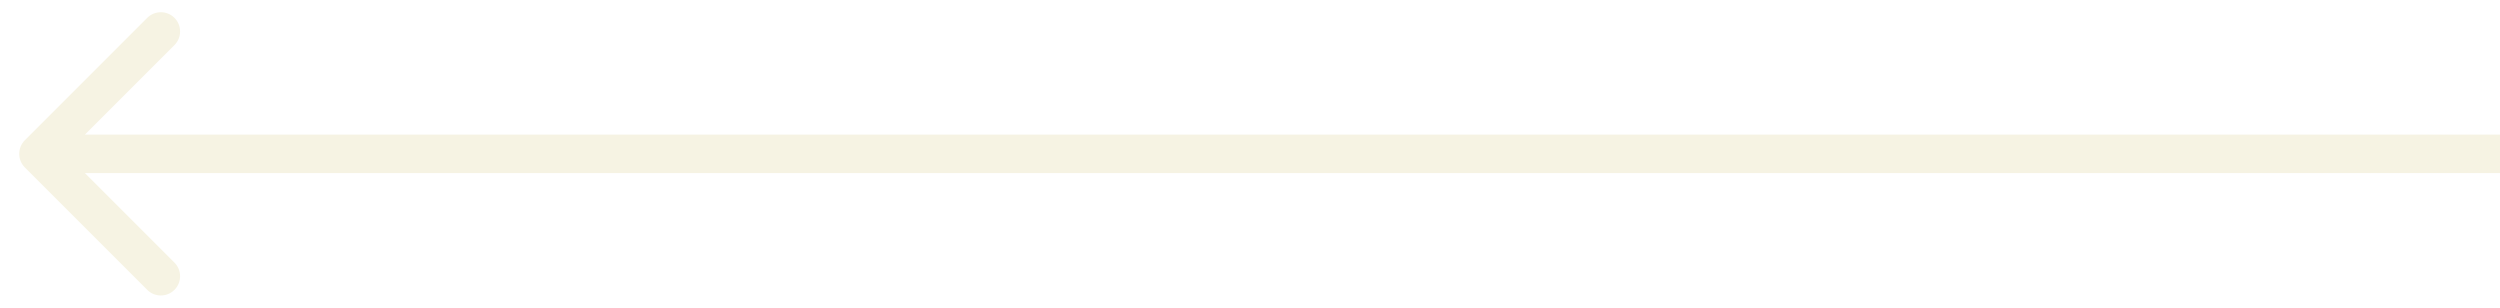
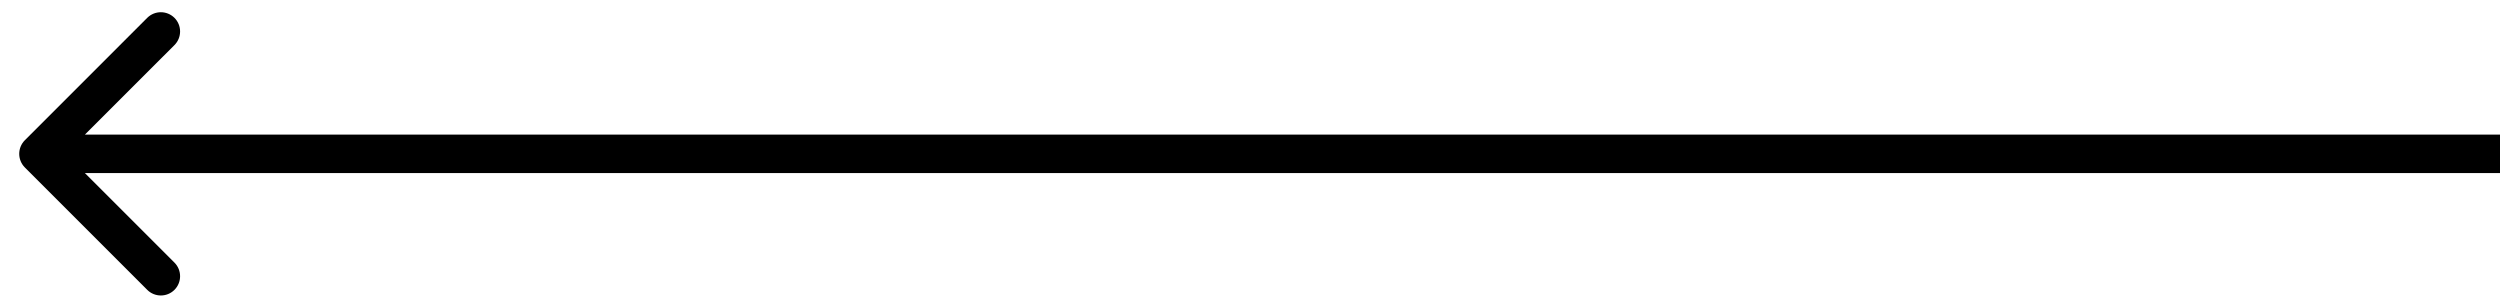
<svg xmlns="http://www.w3.org/2000/svg" width="65" height="8" viewBox="0 0 65 8" fill="none">
-   <path d="M0.646 3.646C0.451 3.842 0.451 4.158 0.646 4.354L3.828 7.536C4.024 7.731 4.34 7.731 4.536 7.536C4.731 7.34 4.731 7.024 4.536 6.828L1.707 4L4.536 1.172C4.731 0.976 4.731 0.66 4.536 0.464C4.34 0.269 4.024 0.269 3.828 0.464L0.646 3.646ZM65 3.5L1 3.5V4.5L65 4.5V3.5Z" fill="#F6F3E3" />
+   <path d="M0.646 3.646C0.451 3.842 0.451 4.158 0.646 4.354L3.828 7.536C4.024 7.731 4.34 7.731 4.536 7.536C4.731 7.34 4.731 7.024 4.536 6.828L1.707 4L4.536 1.172C4.731 0.976 4.731 0.66 4.536 0.464C4.34 0.269 4.024 0.269 3.828 0.464L0.646 3.646ZM65 3.5L1 3.5V4.5L65 4.5V3.5Z" fill="#000000" />
</svg>
